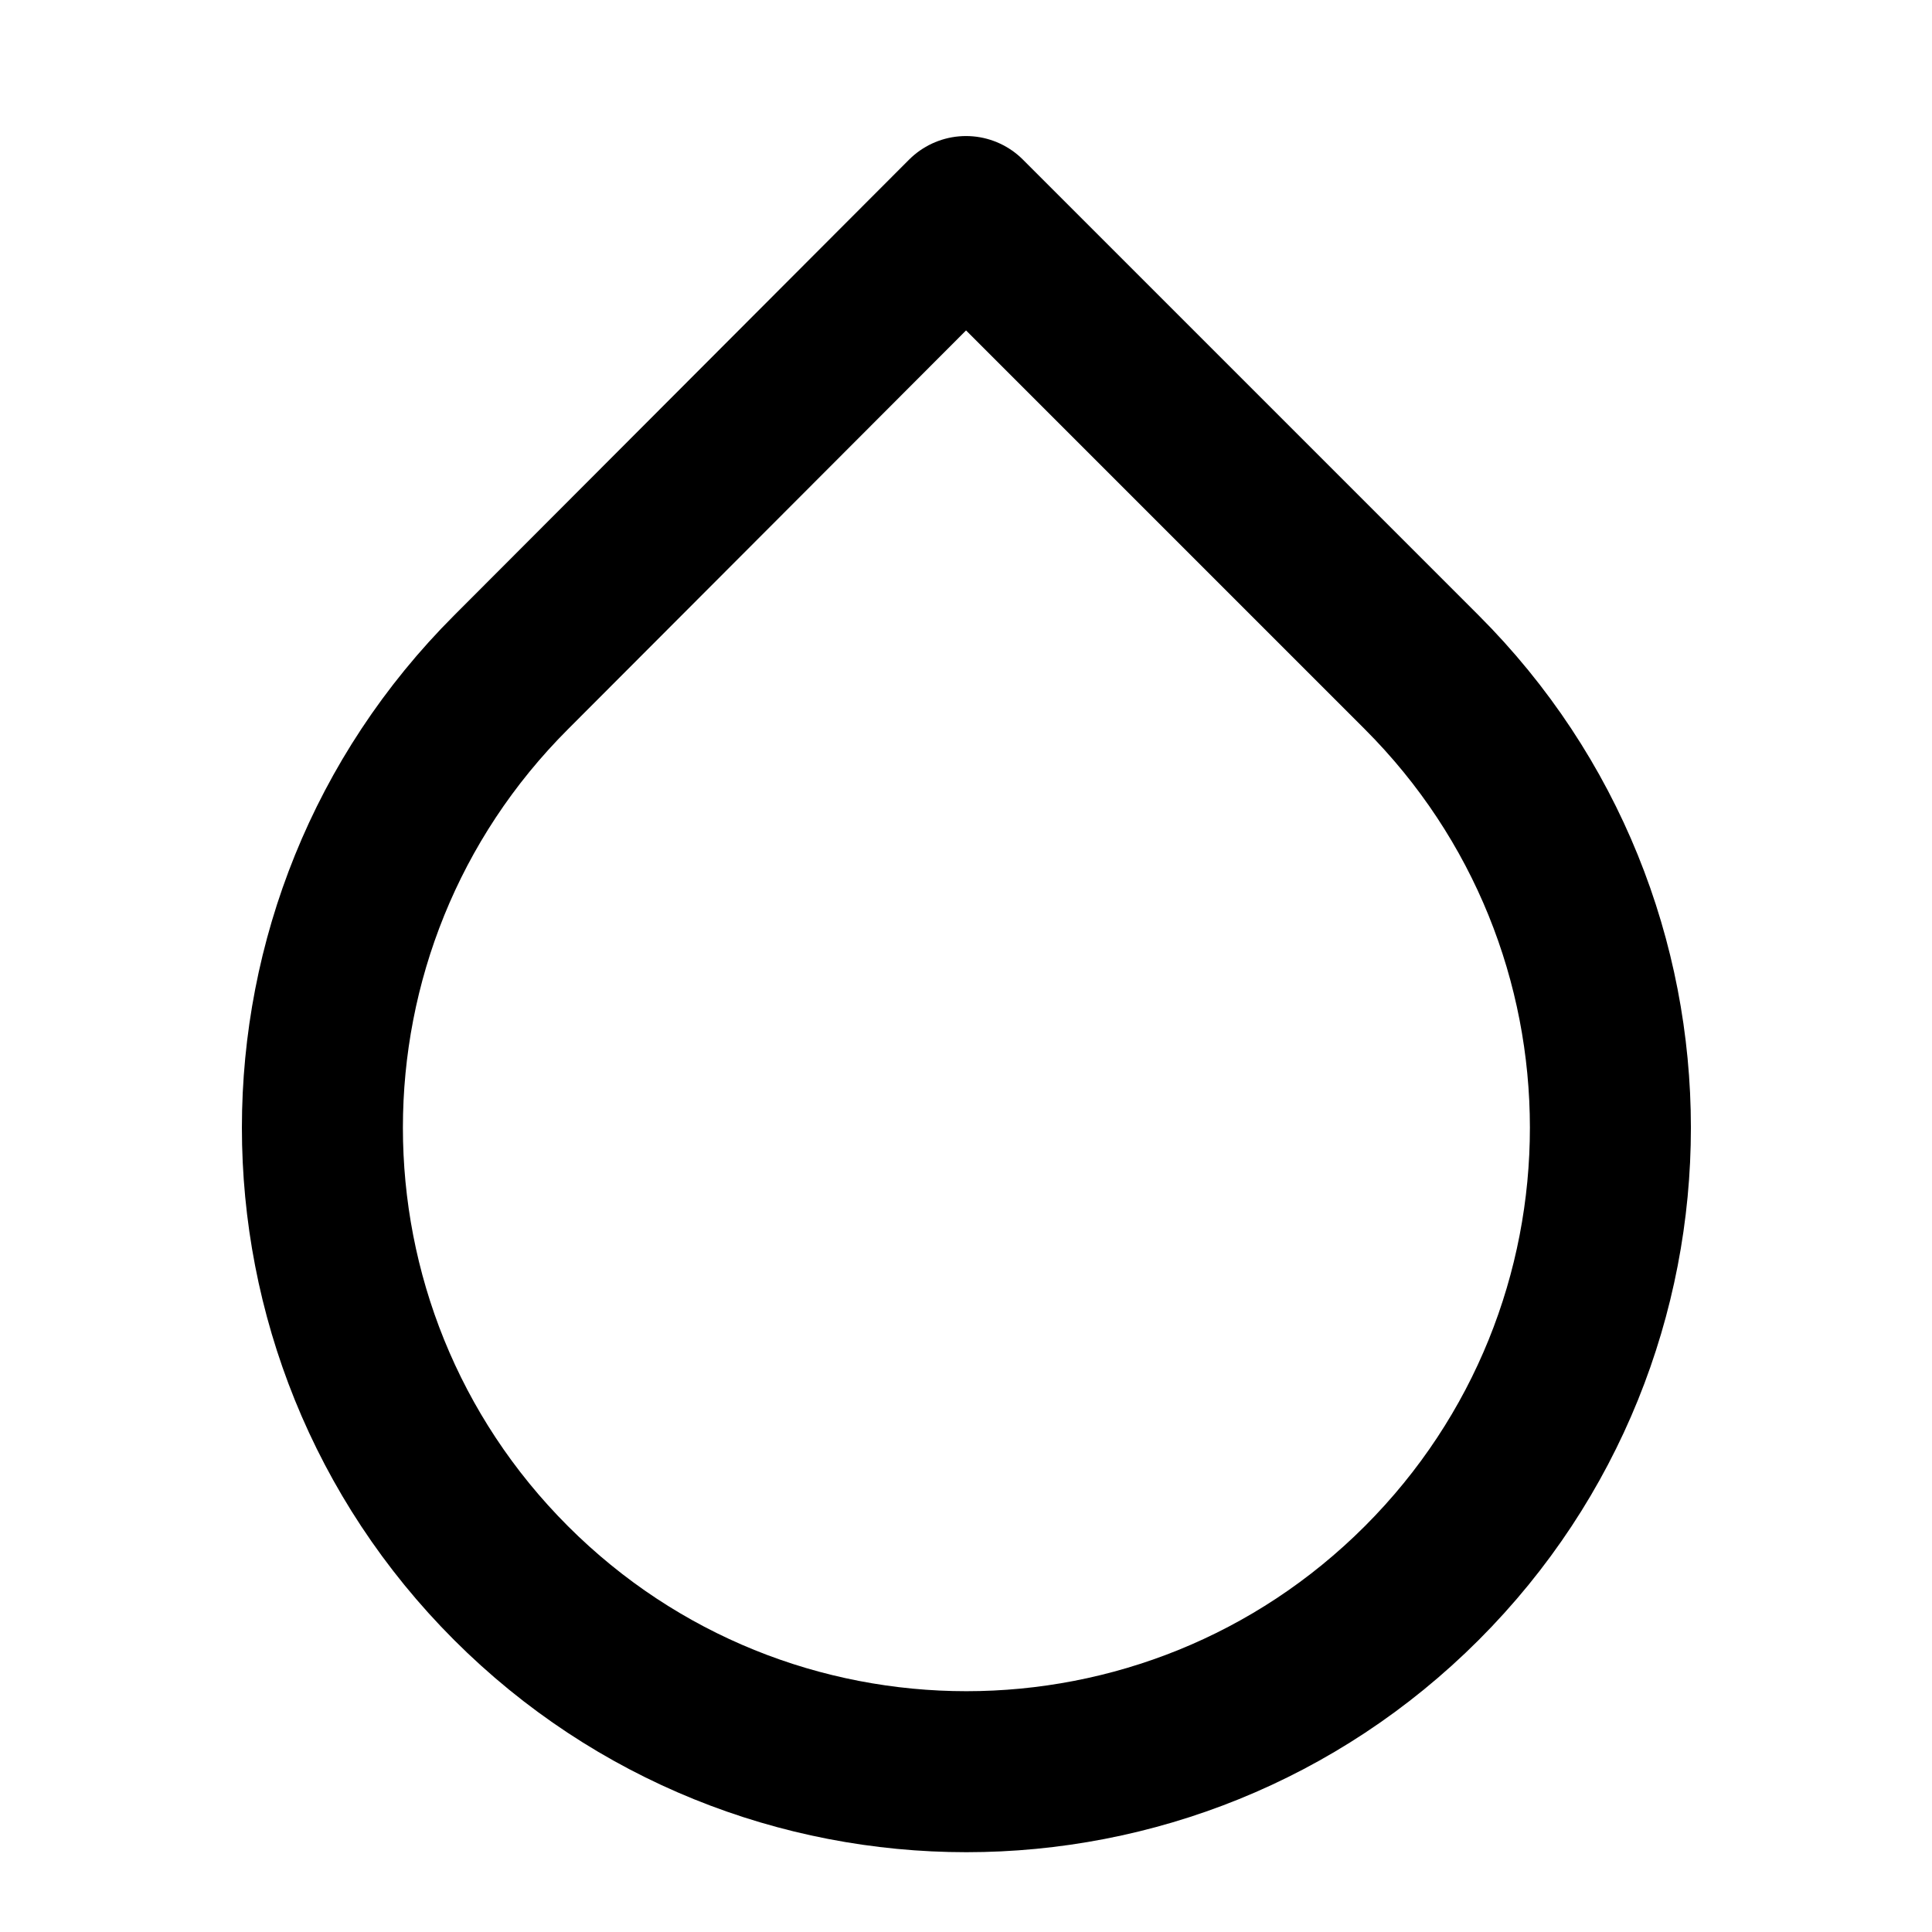
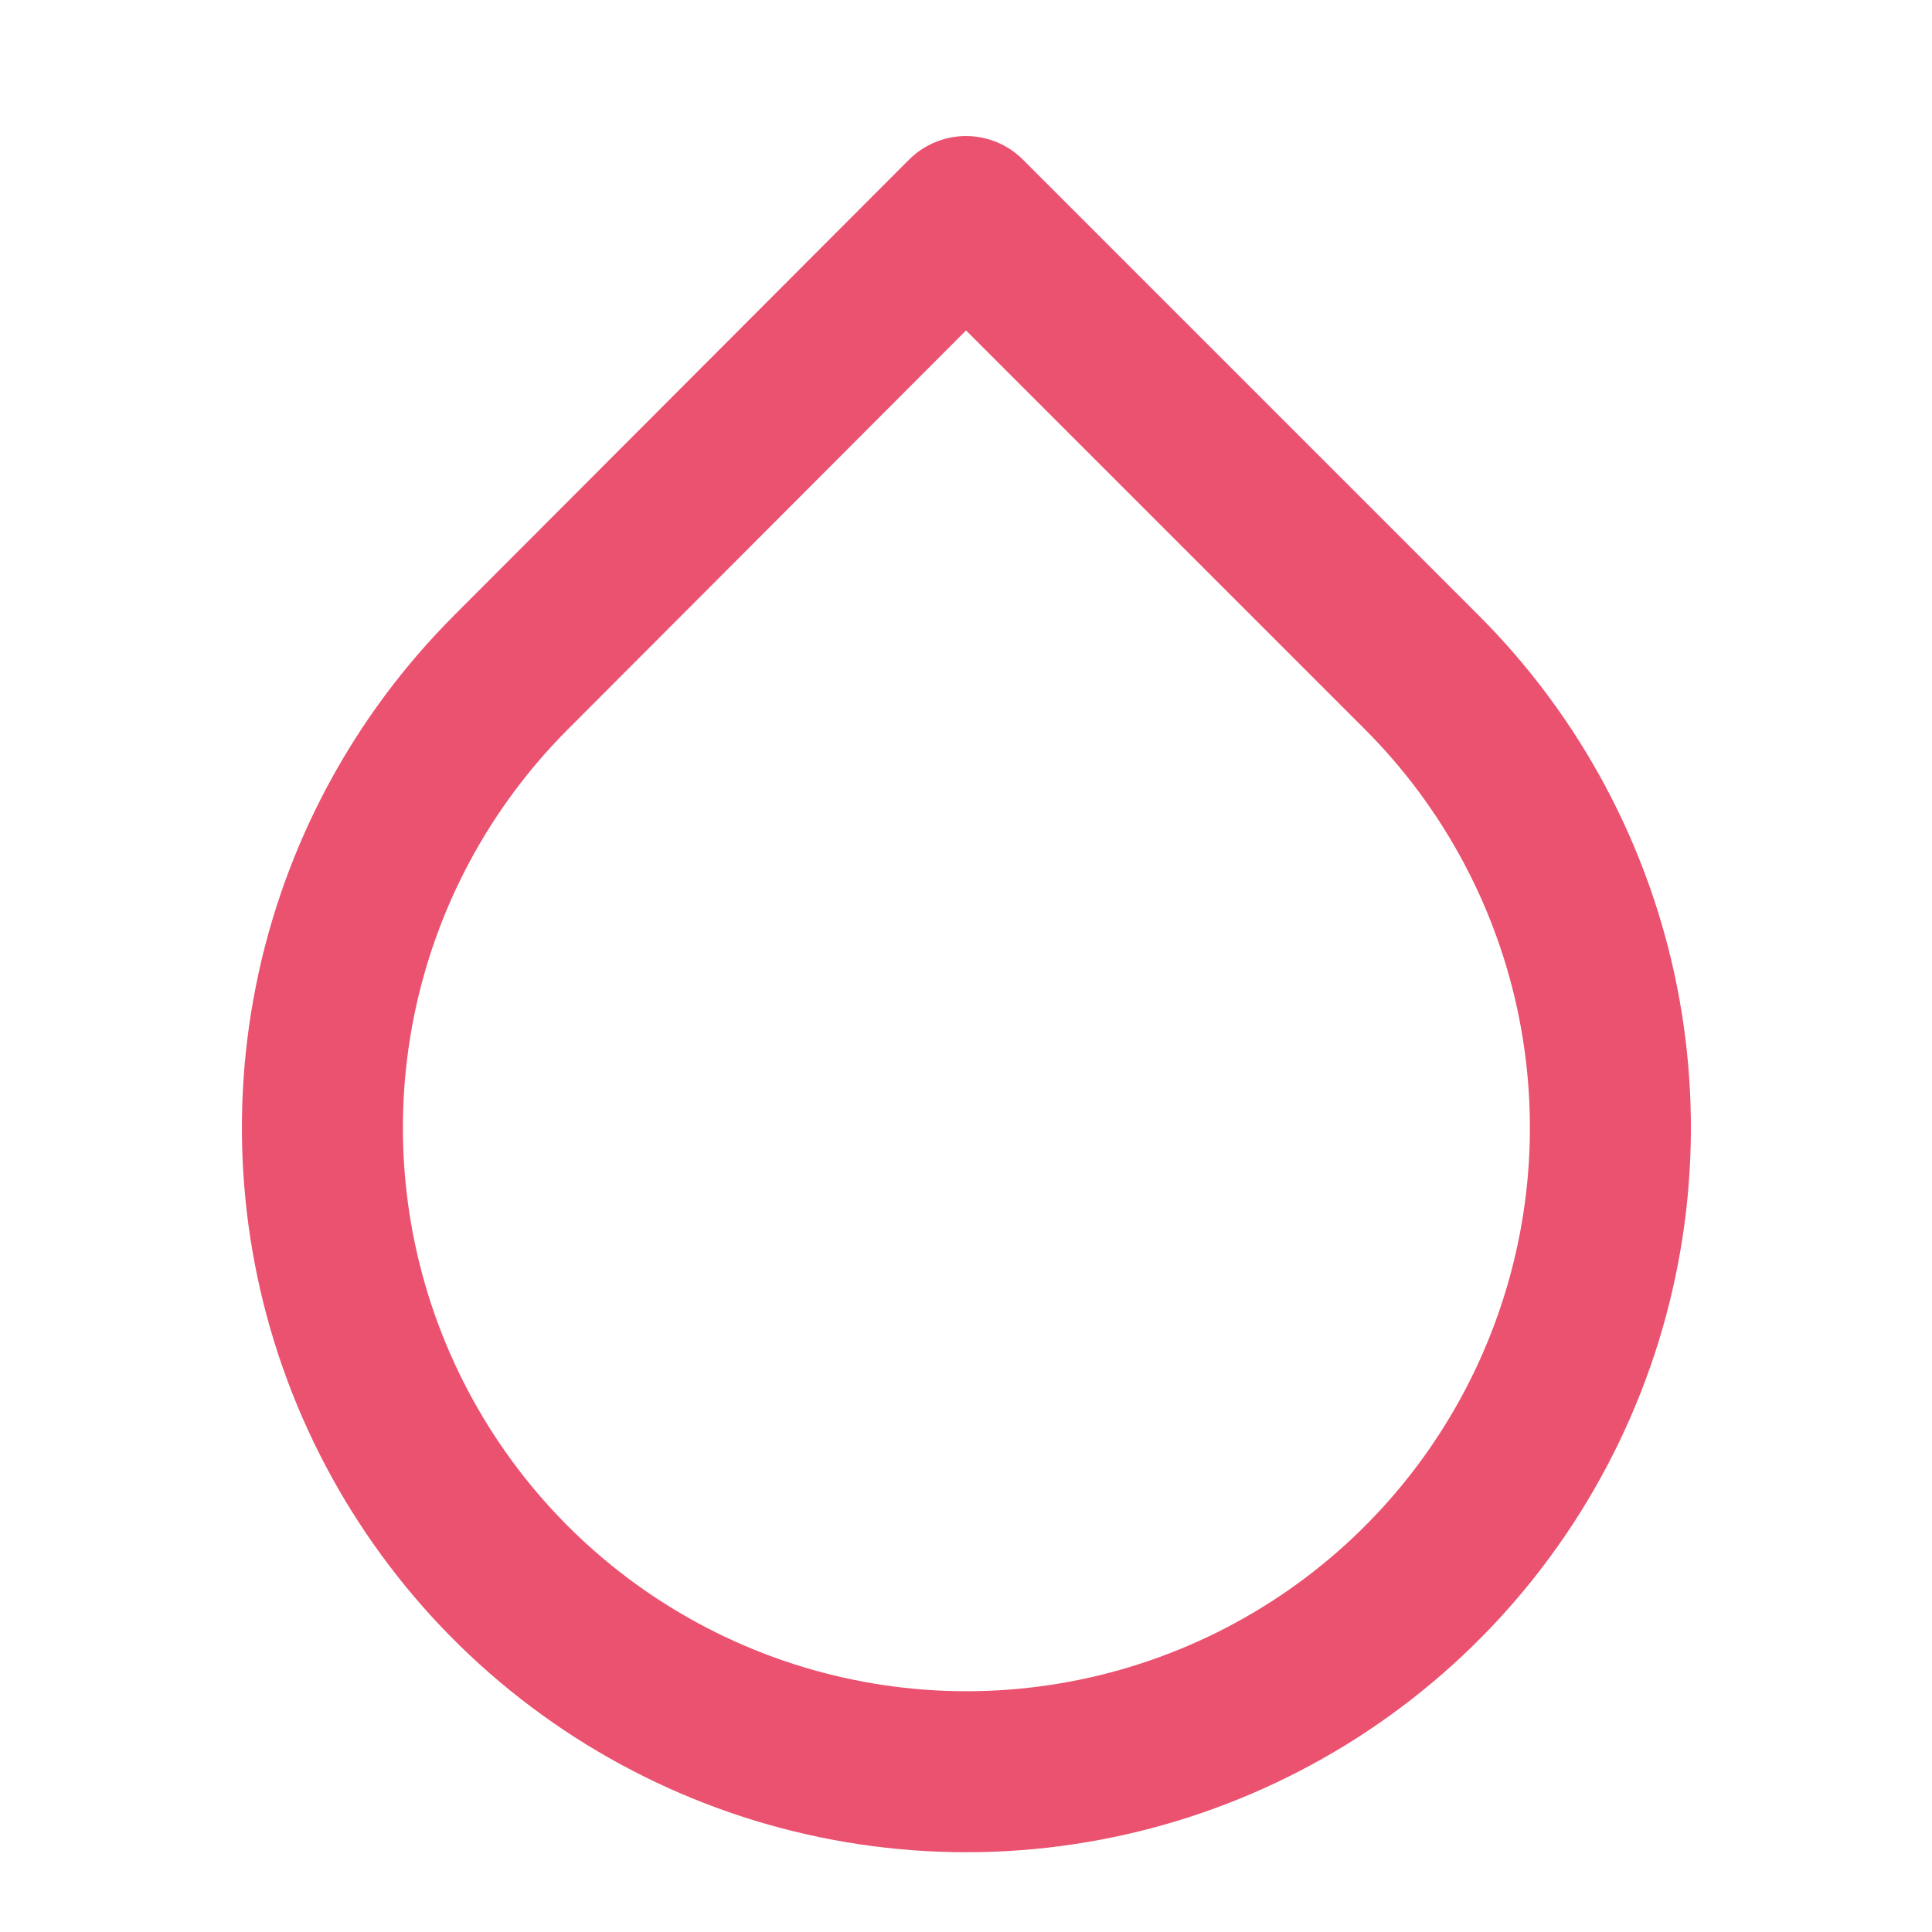
- <svg xmlns="http://www.w3.org/2000/svg" width="24" height="24" viewBox="0 0 24 24" fill="none" stroke="currentColor" stroke-width="2" stroke-linecap="round" stroke-linejoin="round" class="feather feather-droplet">
-   <path d="M12 2.69l5.66 5.66a8 8 0 1 1-11.31 0z" />
+ <svg xmlns="http://www.w3.org/2000/svg" width="24" height="24" viewBox="0 0 24 24" fill="none">
+   <path d="M12 2.69L17.66 8.35C18.779 9.469 19.542 10.894 19.851 12.446C20.16 13.998 20.002 15.607 19.396 17.069C18.791 18.531 17.766 19.781 16.45 20.66C15.134 21.539 13.588 22.009 12.005 22.009C10.422 22.009 8.876 21.539 7.56 20.66C6.244 19.781 5.219 18.531 4.613 17.069C4.008 15.607 3.85 13.998 4.159 12.446C4.468 10.894 5.231 9.469 6.35 8.35L12 2.69Z" stroke="#EA526F" stroke-width="2" stroke-linecap="round" stroke-linejoin="round" />
</svg>
